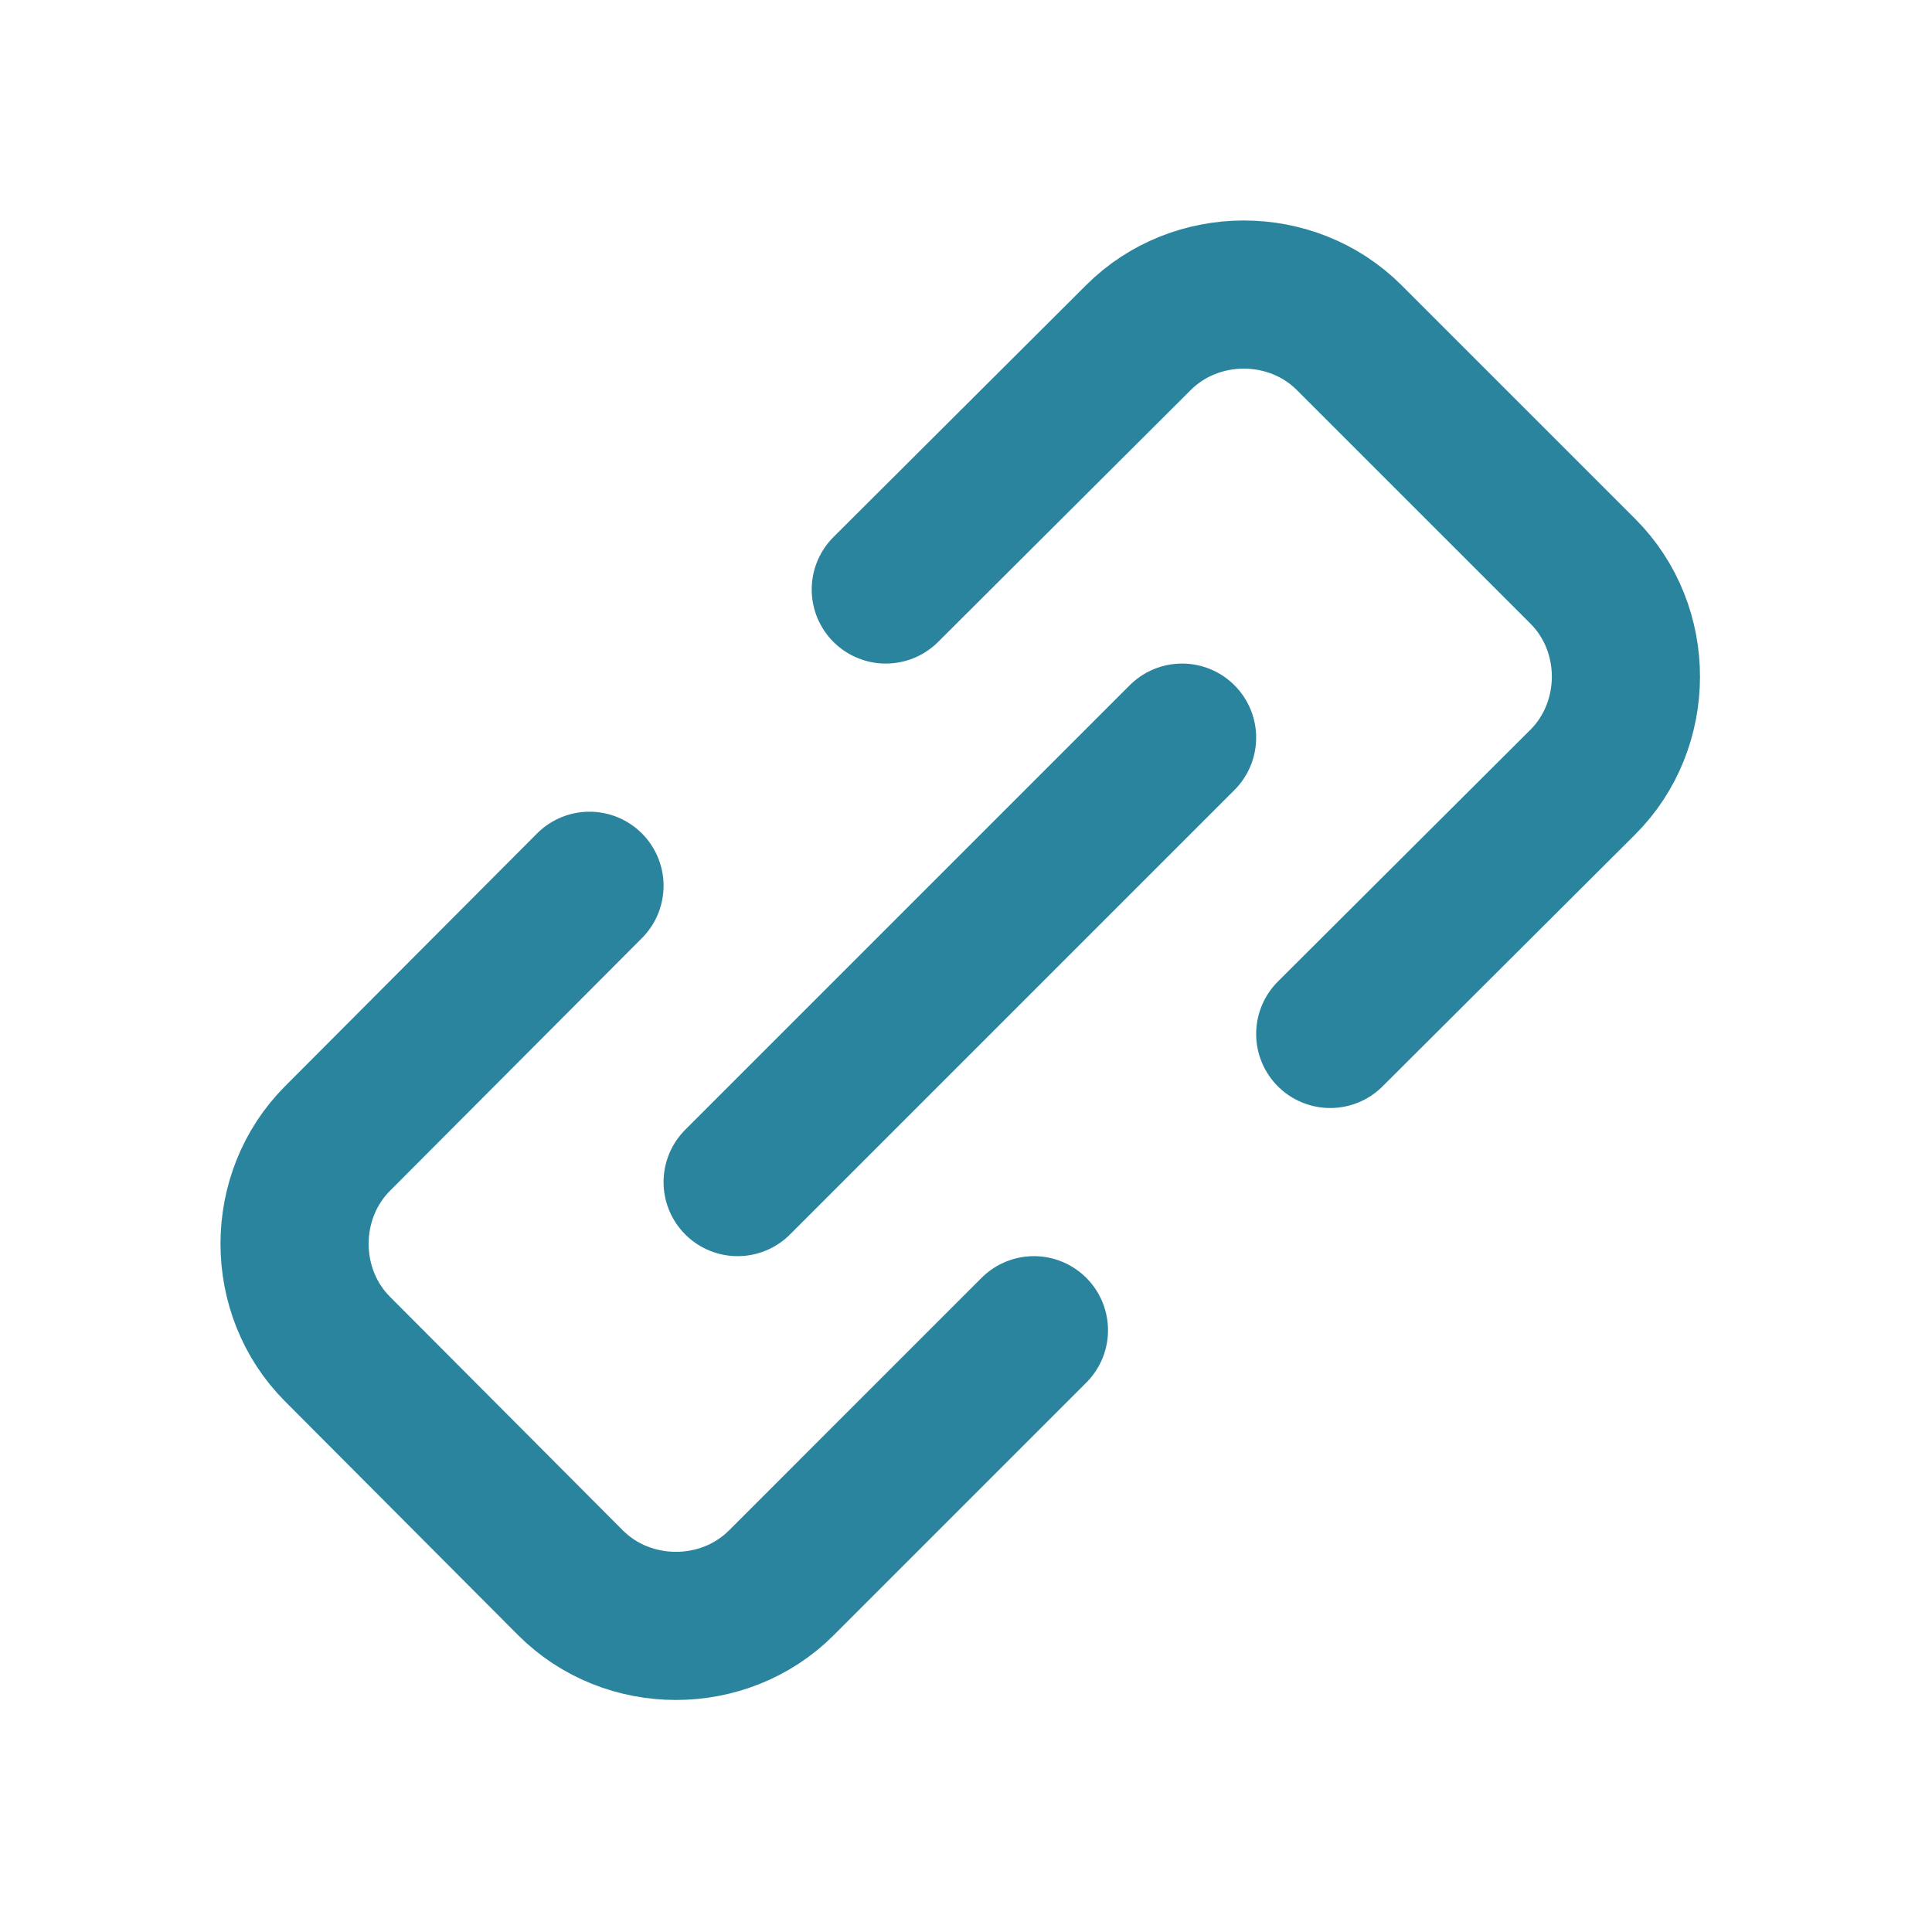
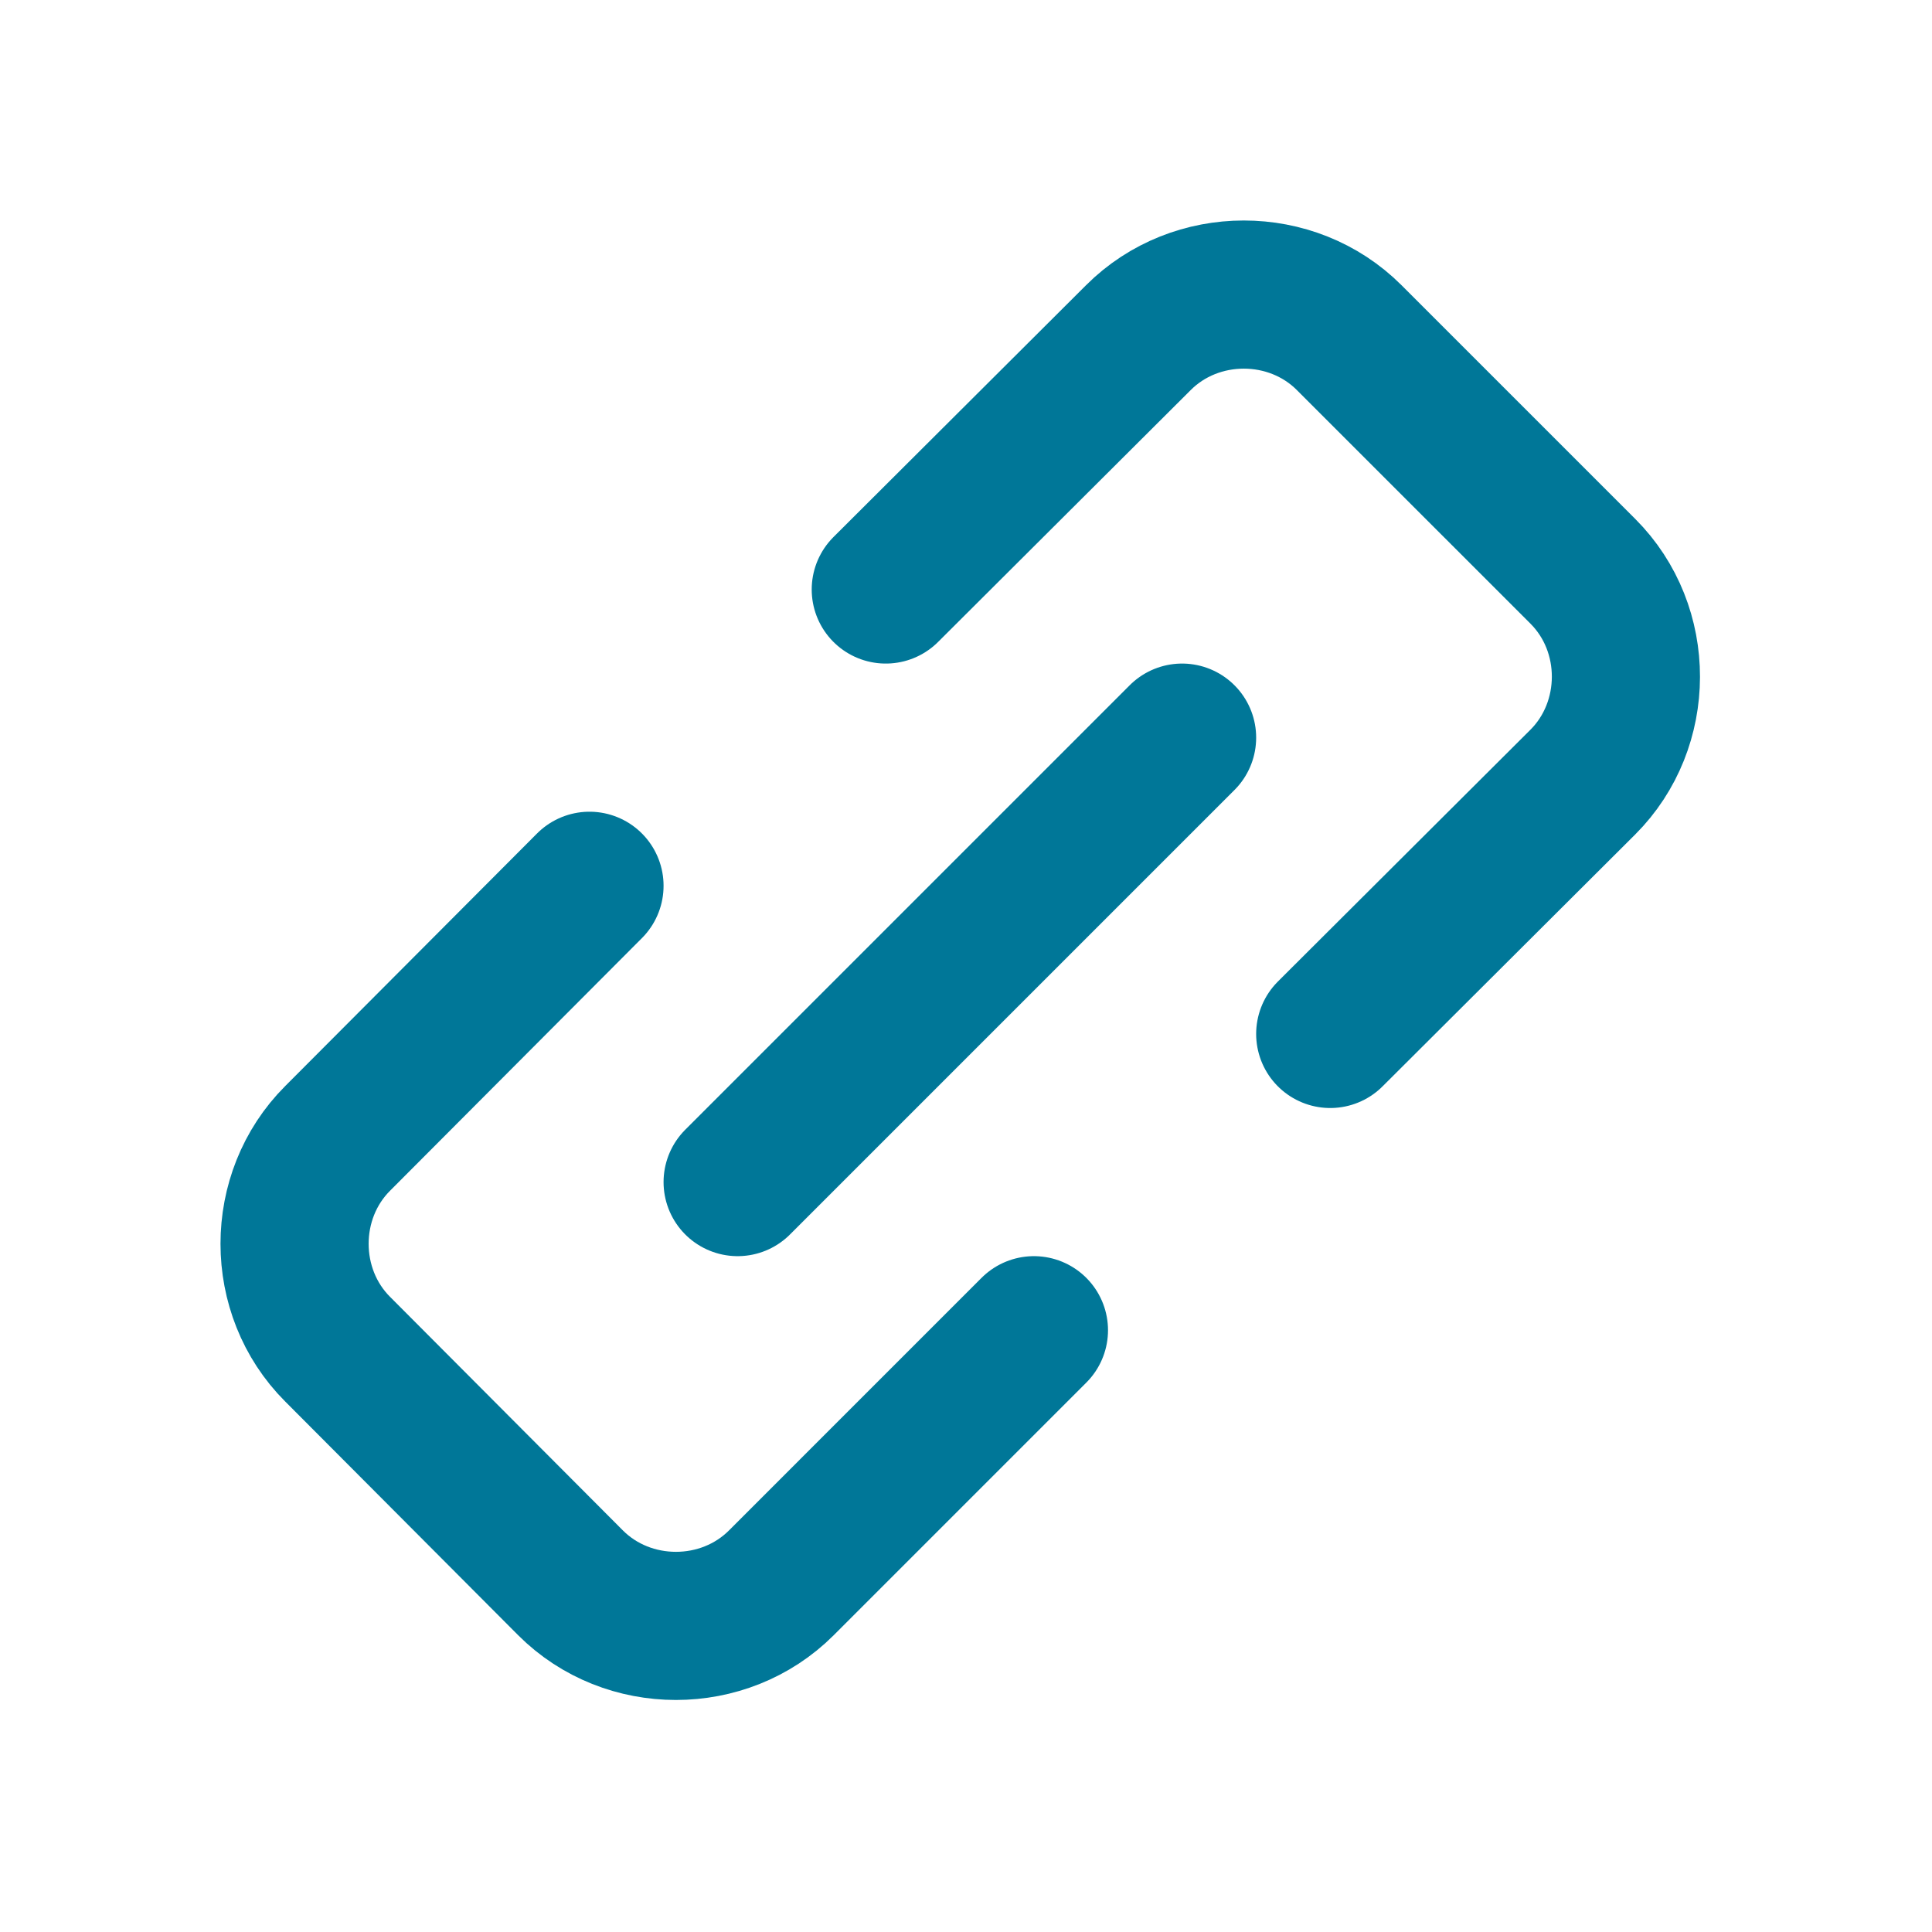
<svg xmlns="http://www.w3.org/2000/svg" class="link-icon" width="223" height="223" viewBox="0 0 223 223" fill="none">
-   <path d="M68.042 102.241L38.972 131.397C32.343 138.023 32.343 149.104 38.972 155.73L65.853 182.697C72.479 189.326 83.56 189.326 90.186 182.697L119.341 153.541M153.541 119.342L182.697 90.272C189.298 83.674 189.359 72.598 182.697 65.938L155.73 38.972C149.104 32.343 138.023 32.343 131.397 38.972L102.241 68.042M85.141 136.441L136.441 85.141" stroke="#2B849D" stroke-width="17.1" stroke-linecap="round" stroke-linejoin="round" />
+   <path d="M68.042 102.241L38.972 131.397C32.343 138.023 32.343 149.104 38.972 155.73L65.853 182.697C72.479 189.326 83.56 189.326 90.186 182.697L119.341 153.541M153.541 119.342L182.697 90.272C189.298 83.674 189.359 72.598 182.697 65.938L155.73 38.972C149.104 32.343 138.023 32.343 131.397 38.972L102.241 68.042M85.141 136.441L136.441 85.141" stroke="#007798" stroke-width="17.1" stroke-linecap="round" stroke-linejoin="round" />
</svg>
